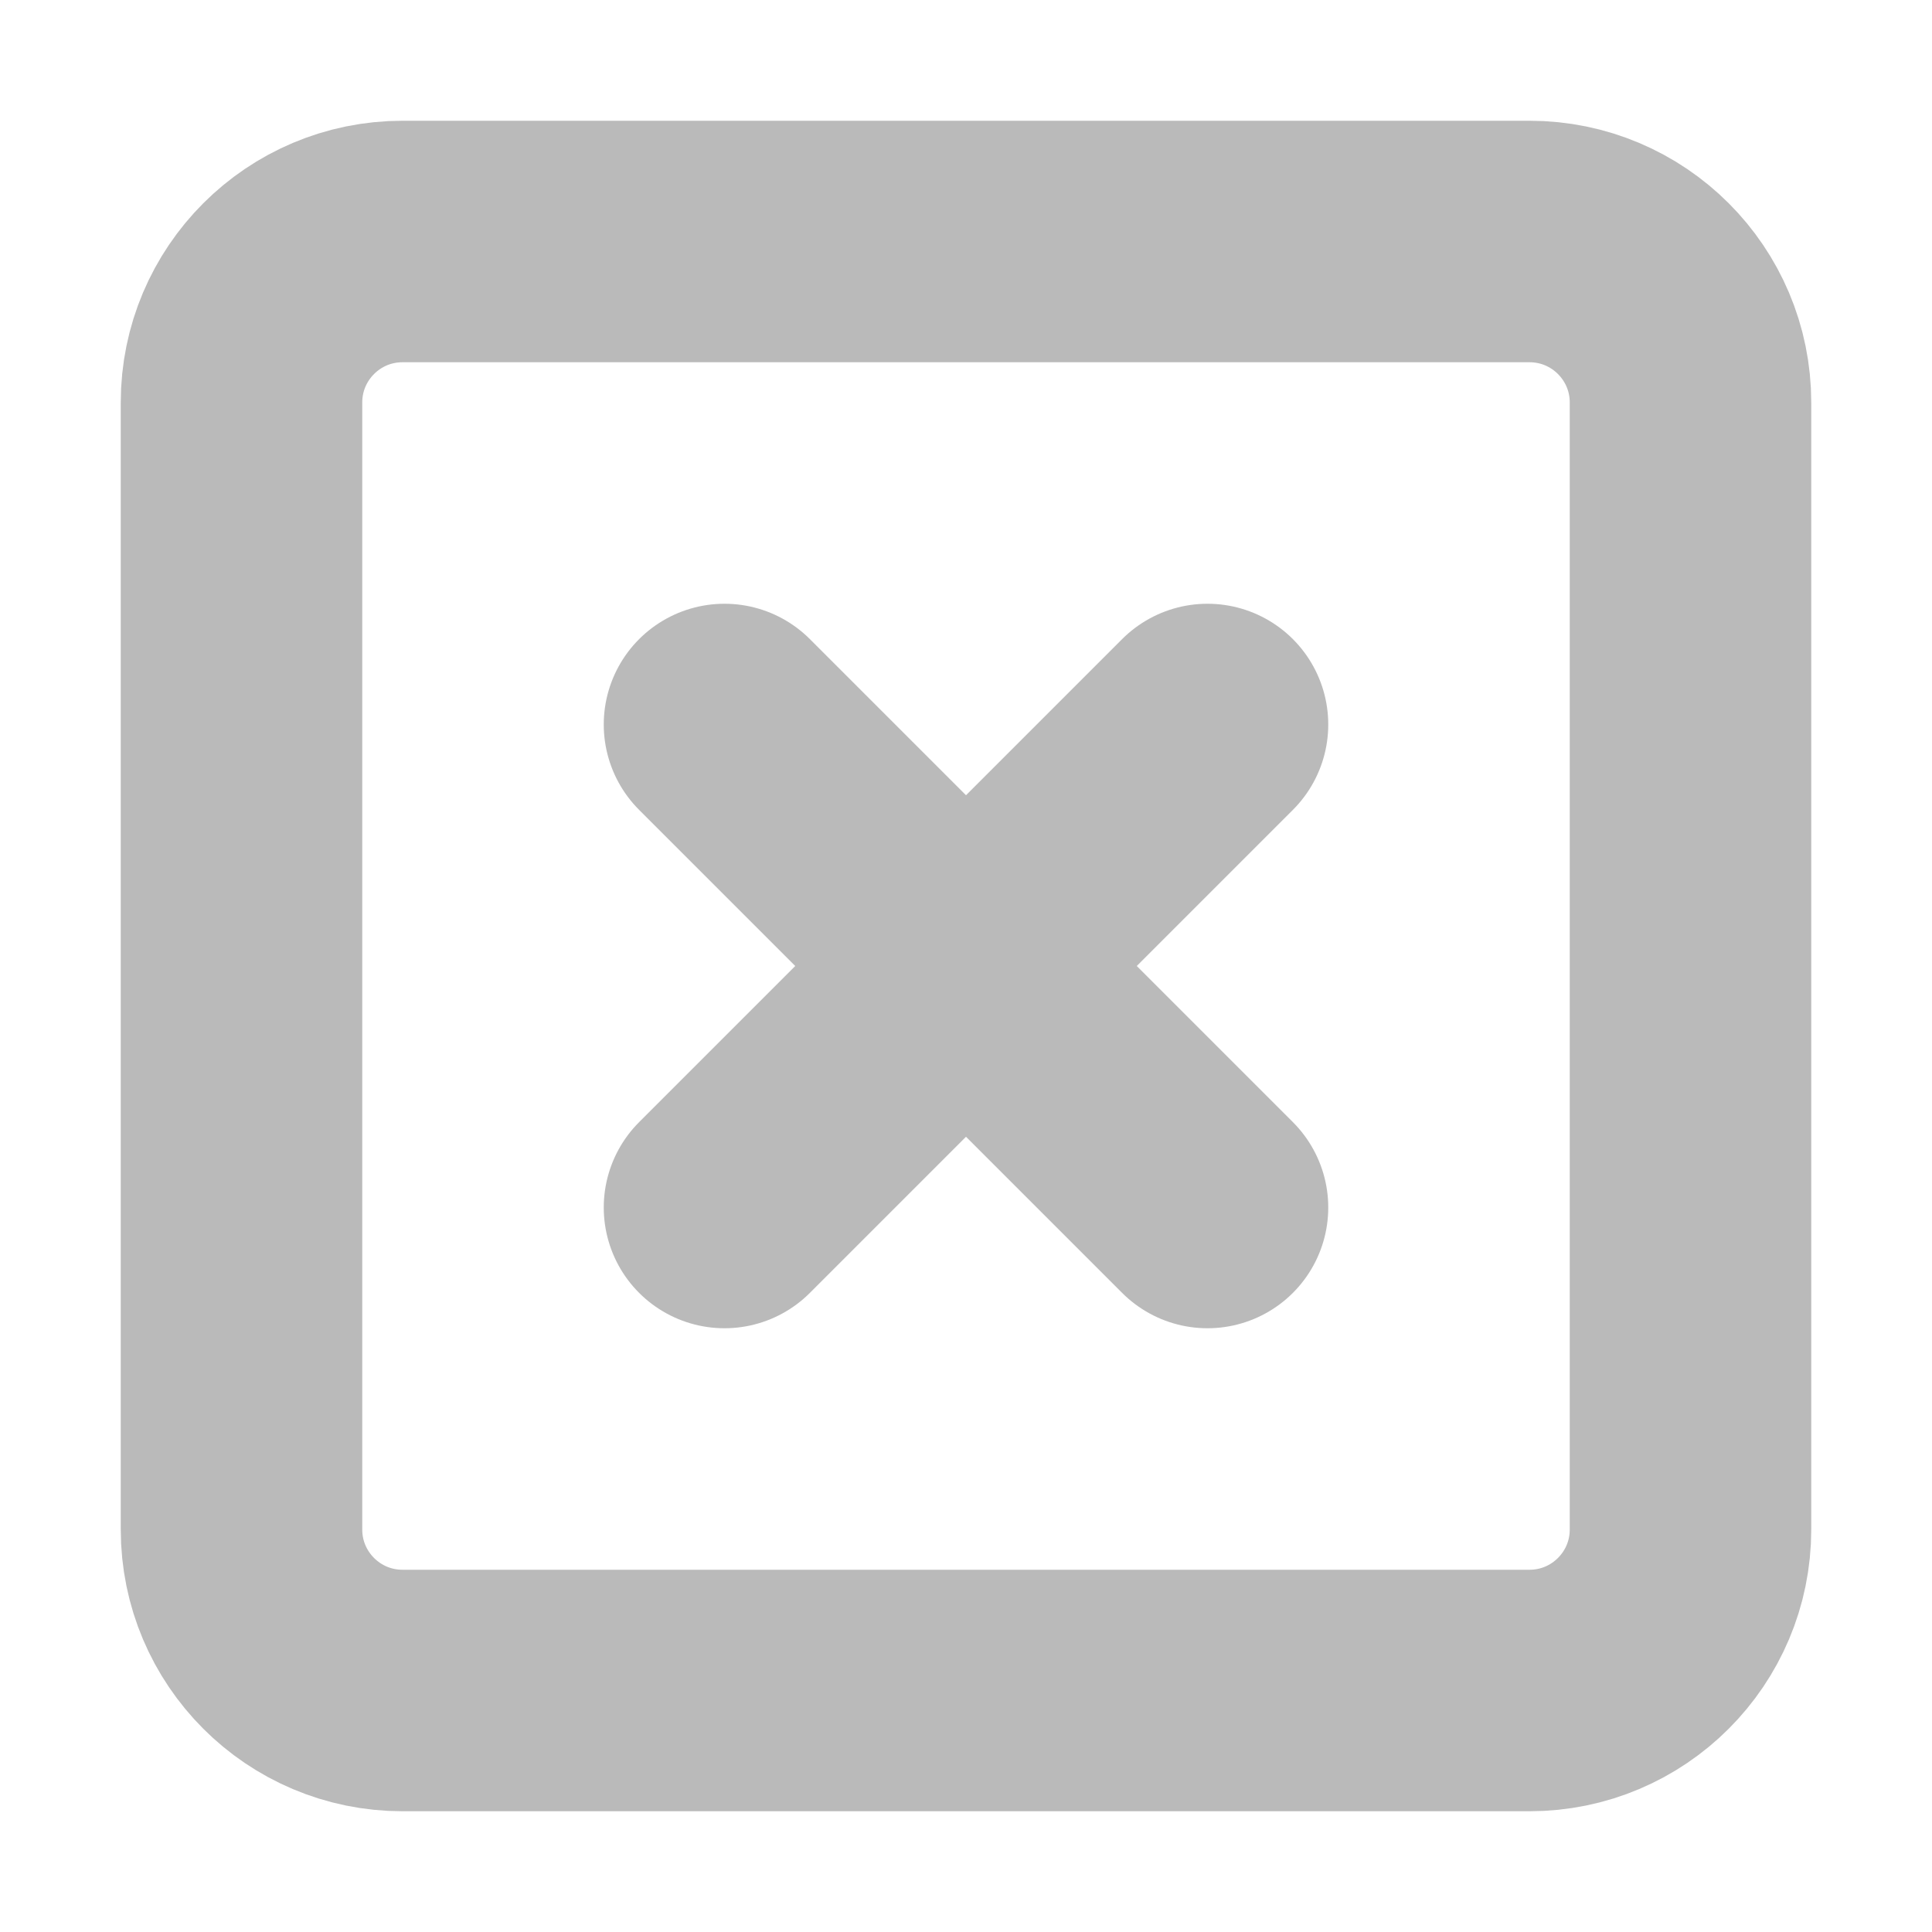
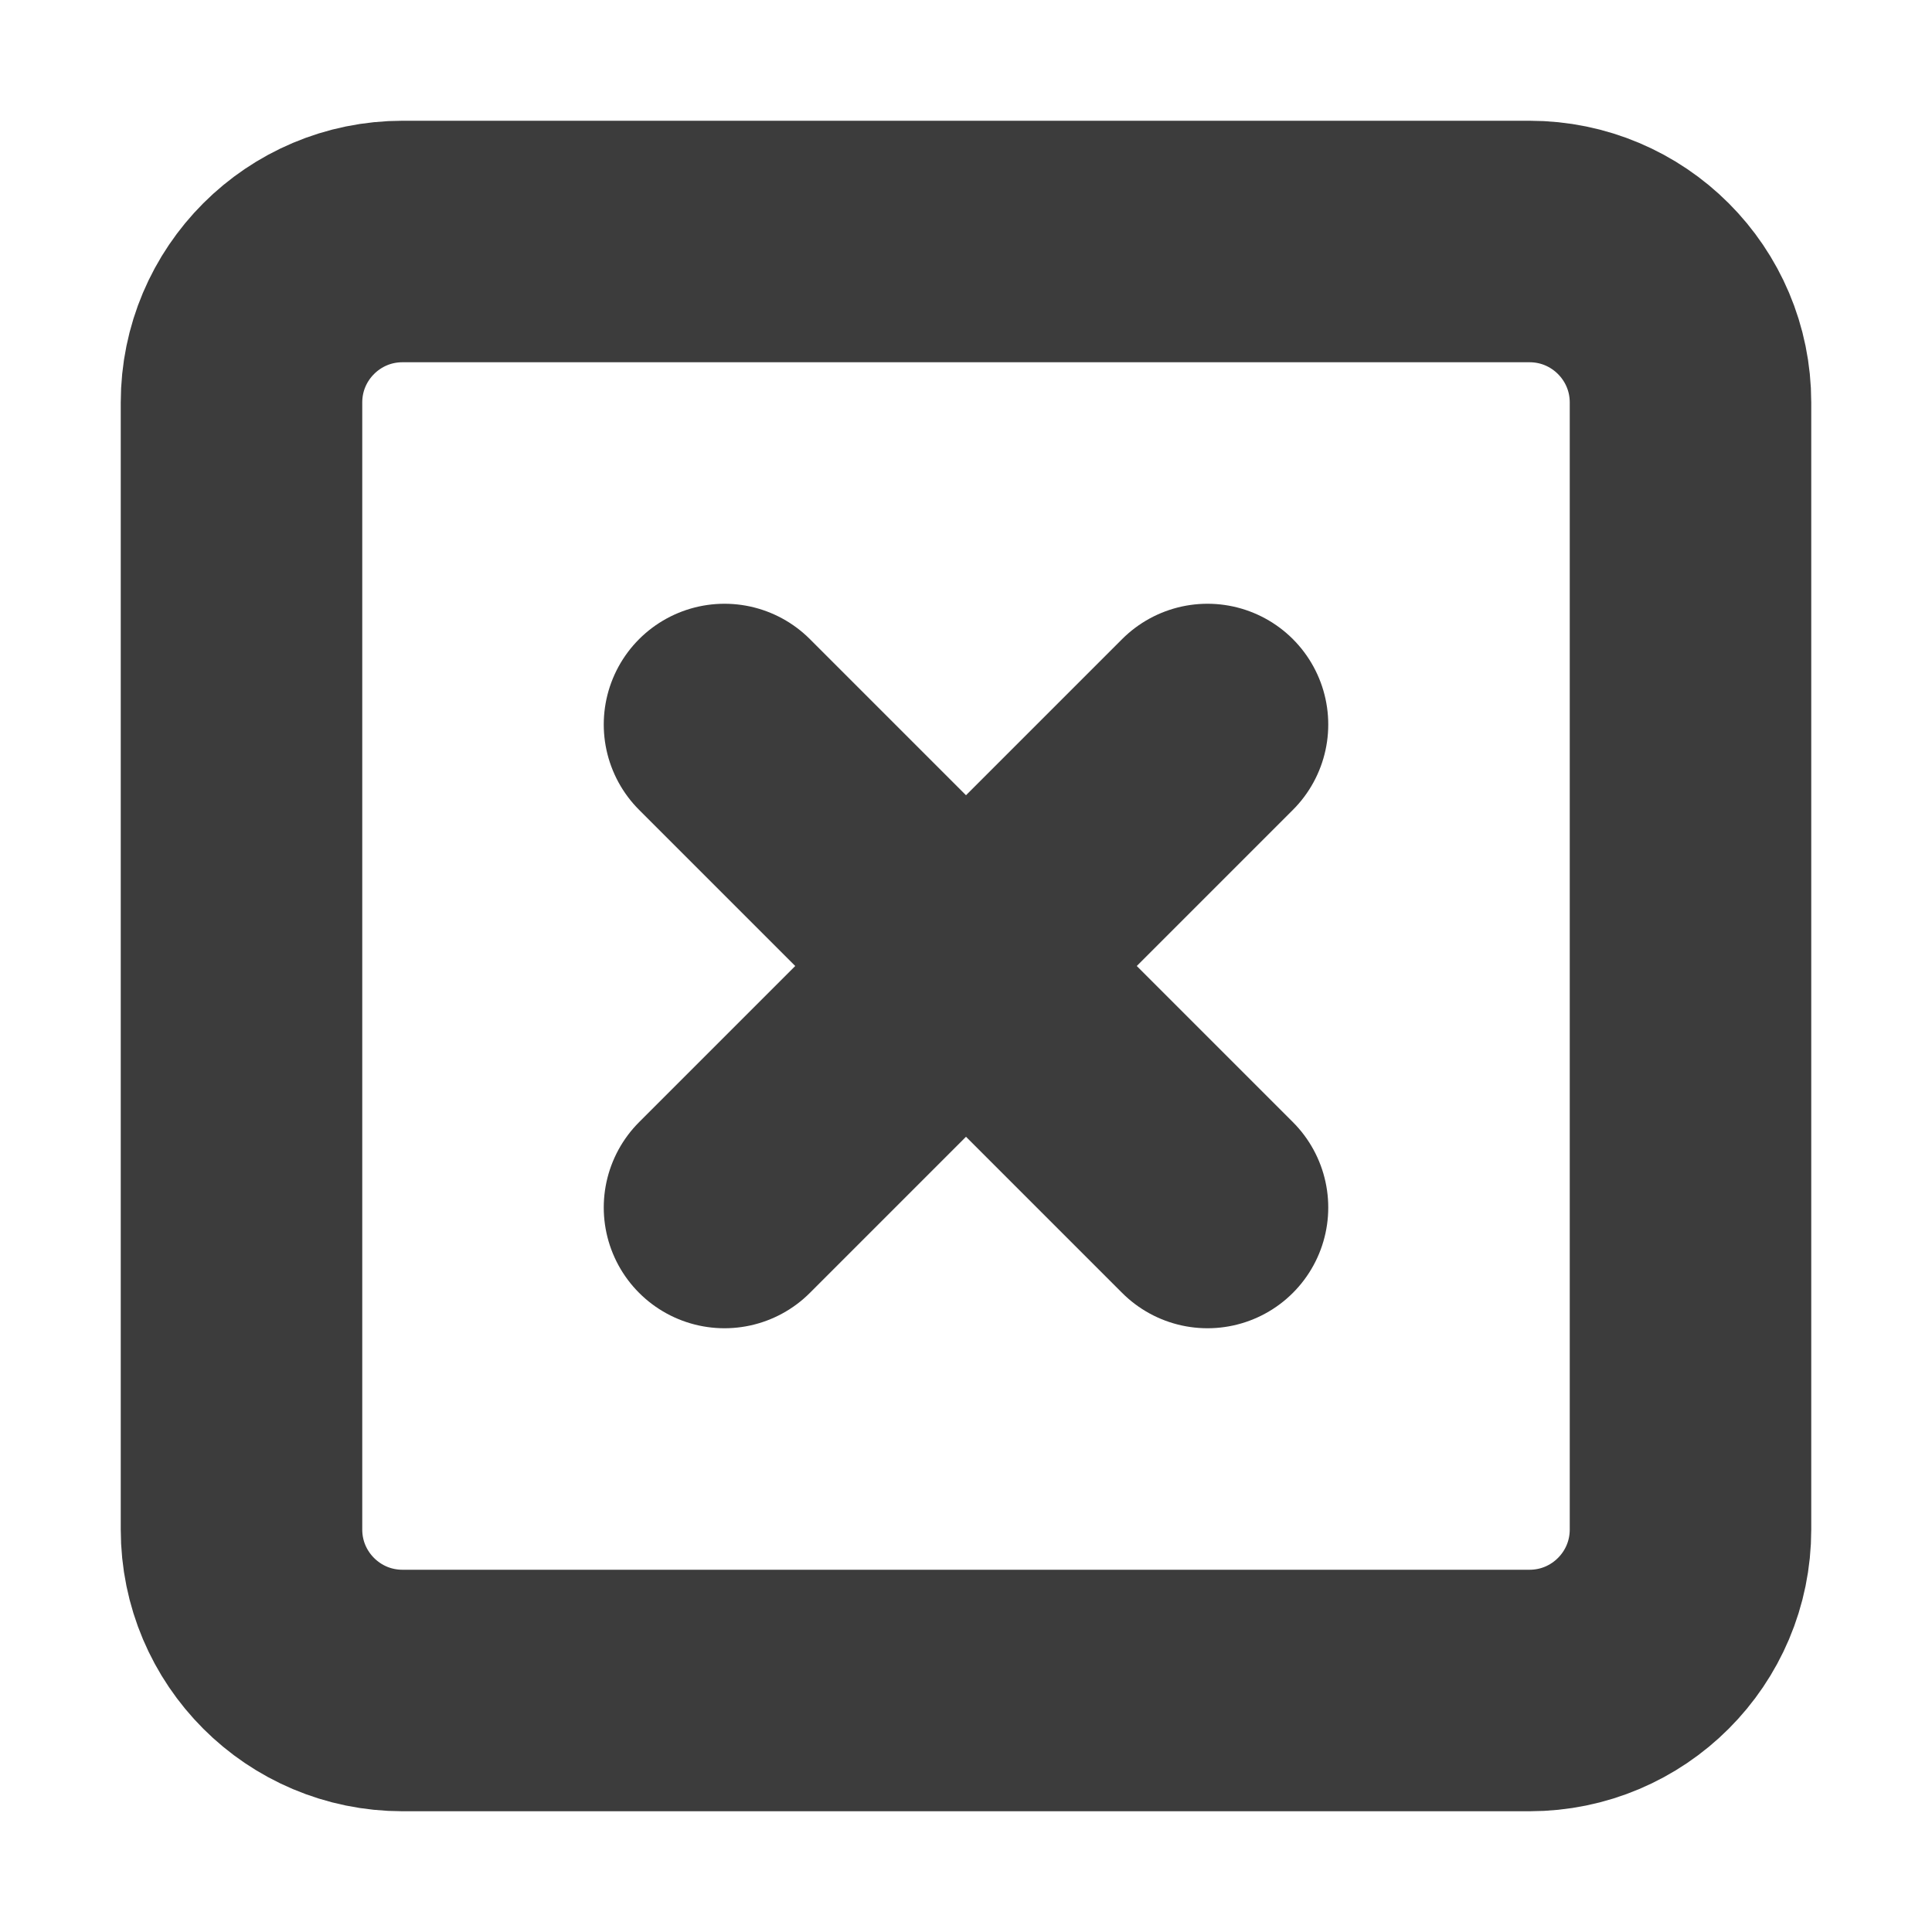
- <svg xmlns="http://www.w3.org/2000/svg" width="16" height="16" viewBox="0 0 24 24" fill="none" stroke="#bababa" stroke-width="3" stroke-linecap="round" stroke-linejoin="round">
-   <rect x="3" y="3" width="18" height="18" rx="2" ry="2" />
-   <line x1="9" y1="9" x2="15" y2="15" />
-   <line x1="15" y1="9" x2="9" y2="15" />
+ <svg xmlns="http://www.w3.org/2000/svg" width="16" height="16" viewBox="0 0 24 24" fill="none" stroke="#3c3c3c" stroke-width="3" stroke-linecap="round" stroke-linejoin="round" class="lucide lucide-x-square">
+   <rect width="18" height="18" x="3" y="3" rx="2" ry="2" />
+   <line x1="9" x2="15" y1="9" y2="15" />
+   <line x1="15" x2="9" y1="9" y2="15" />
</svg>
